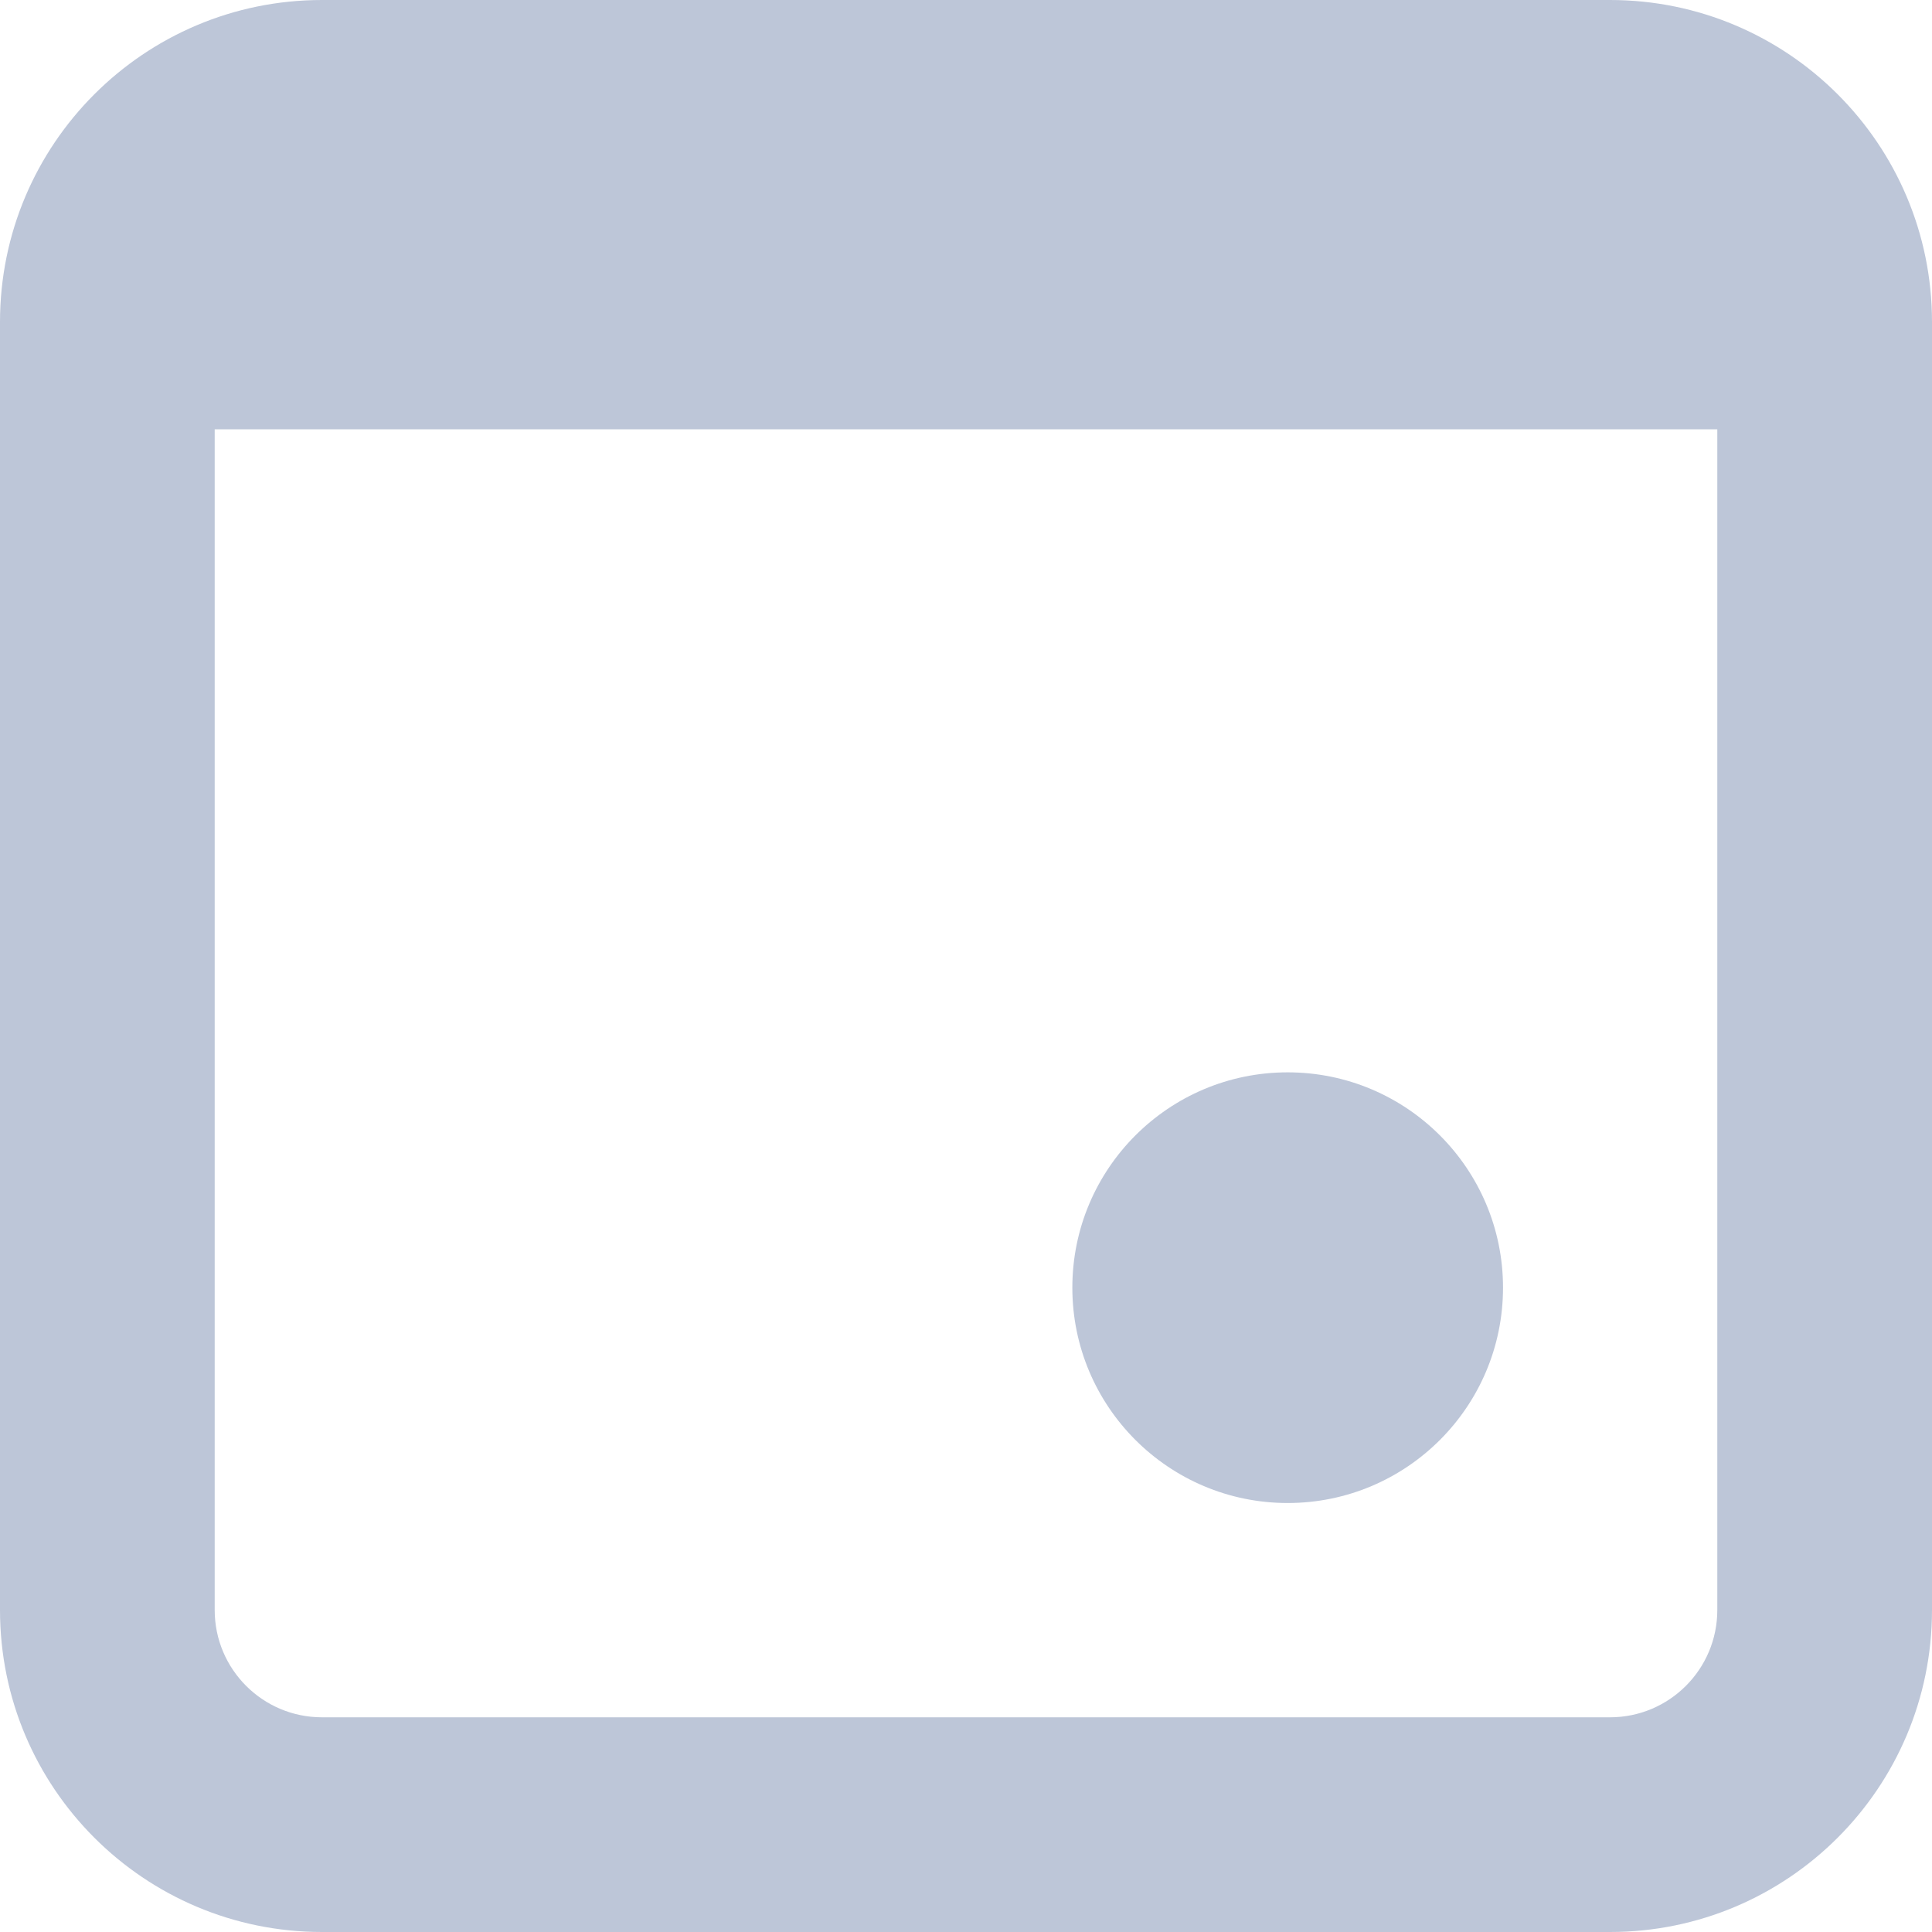
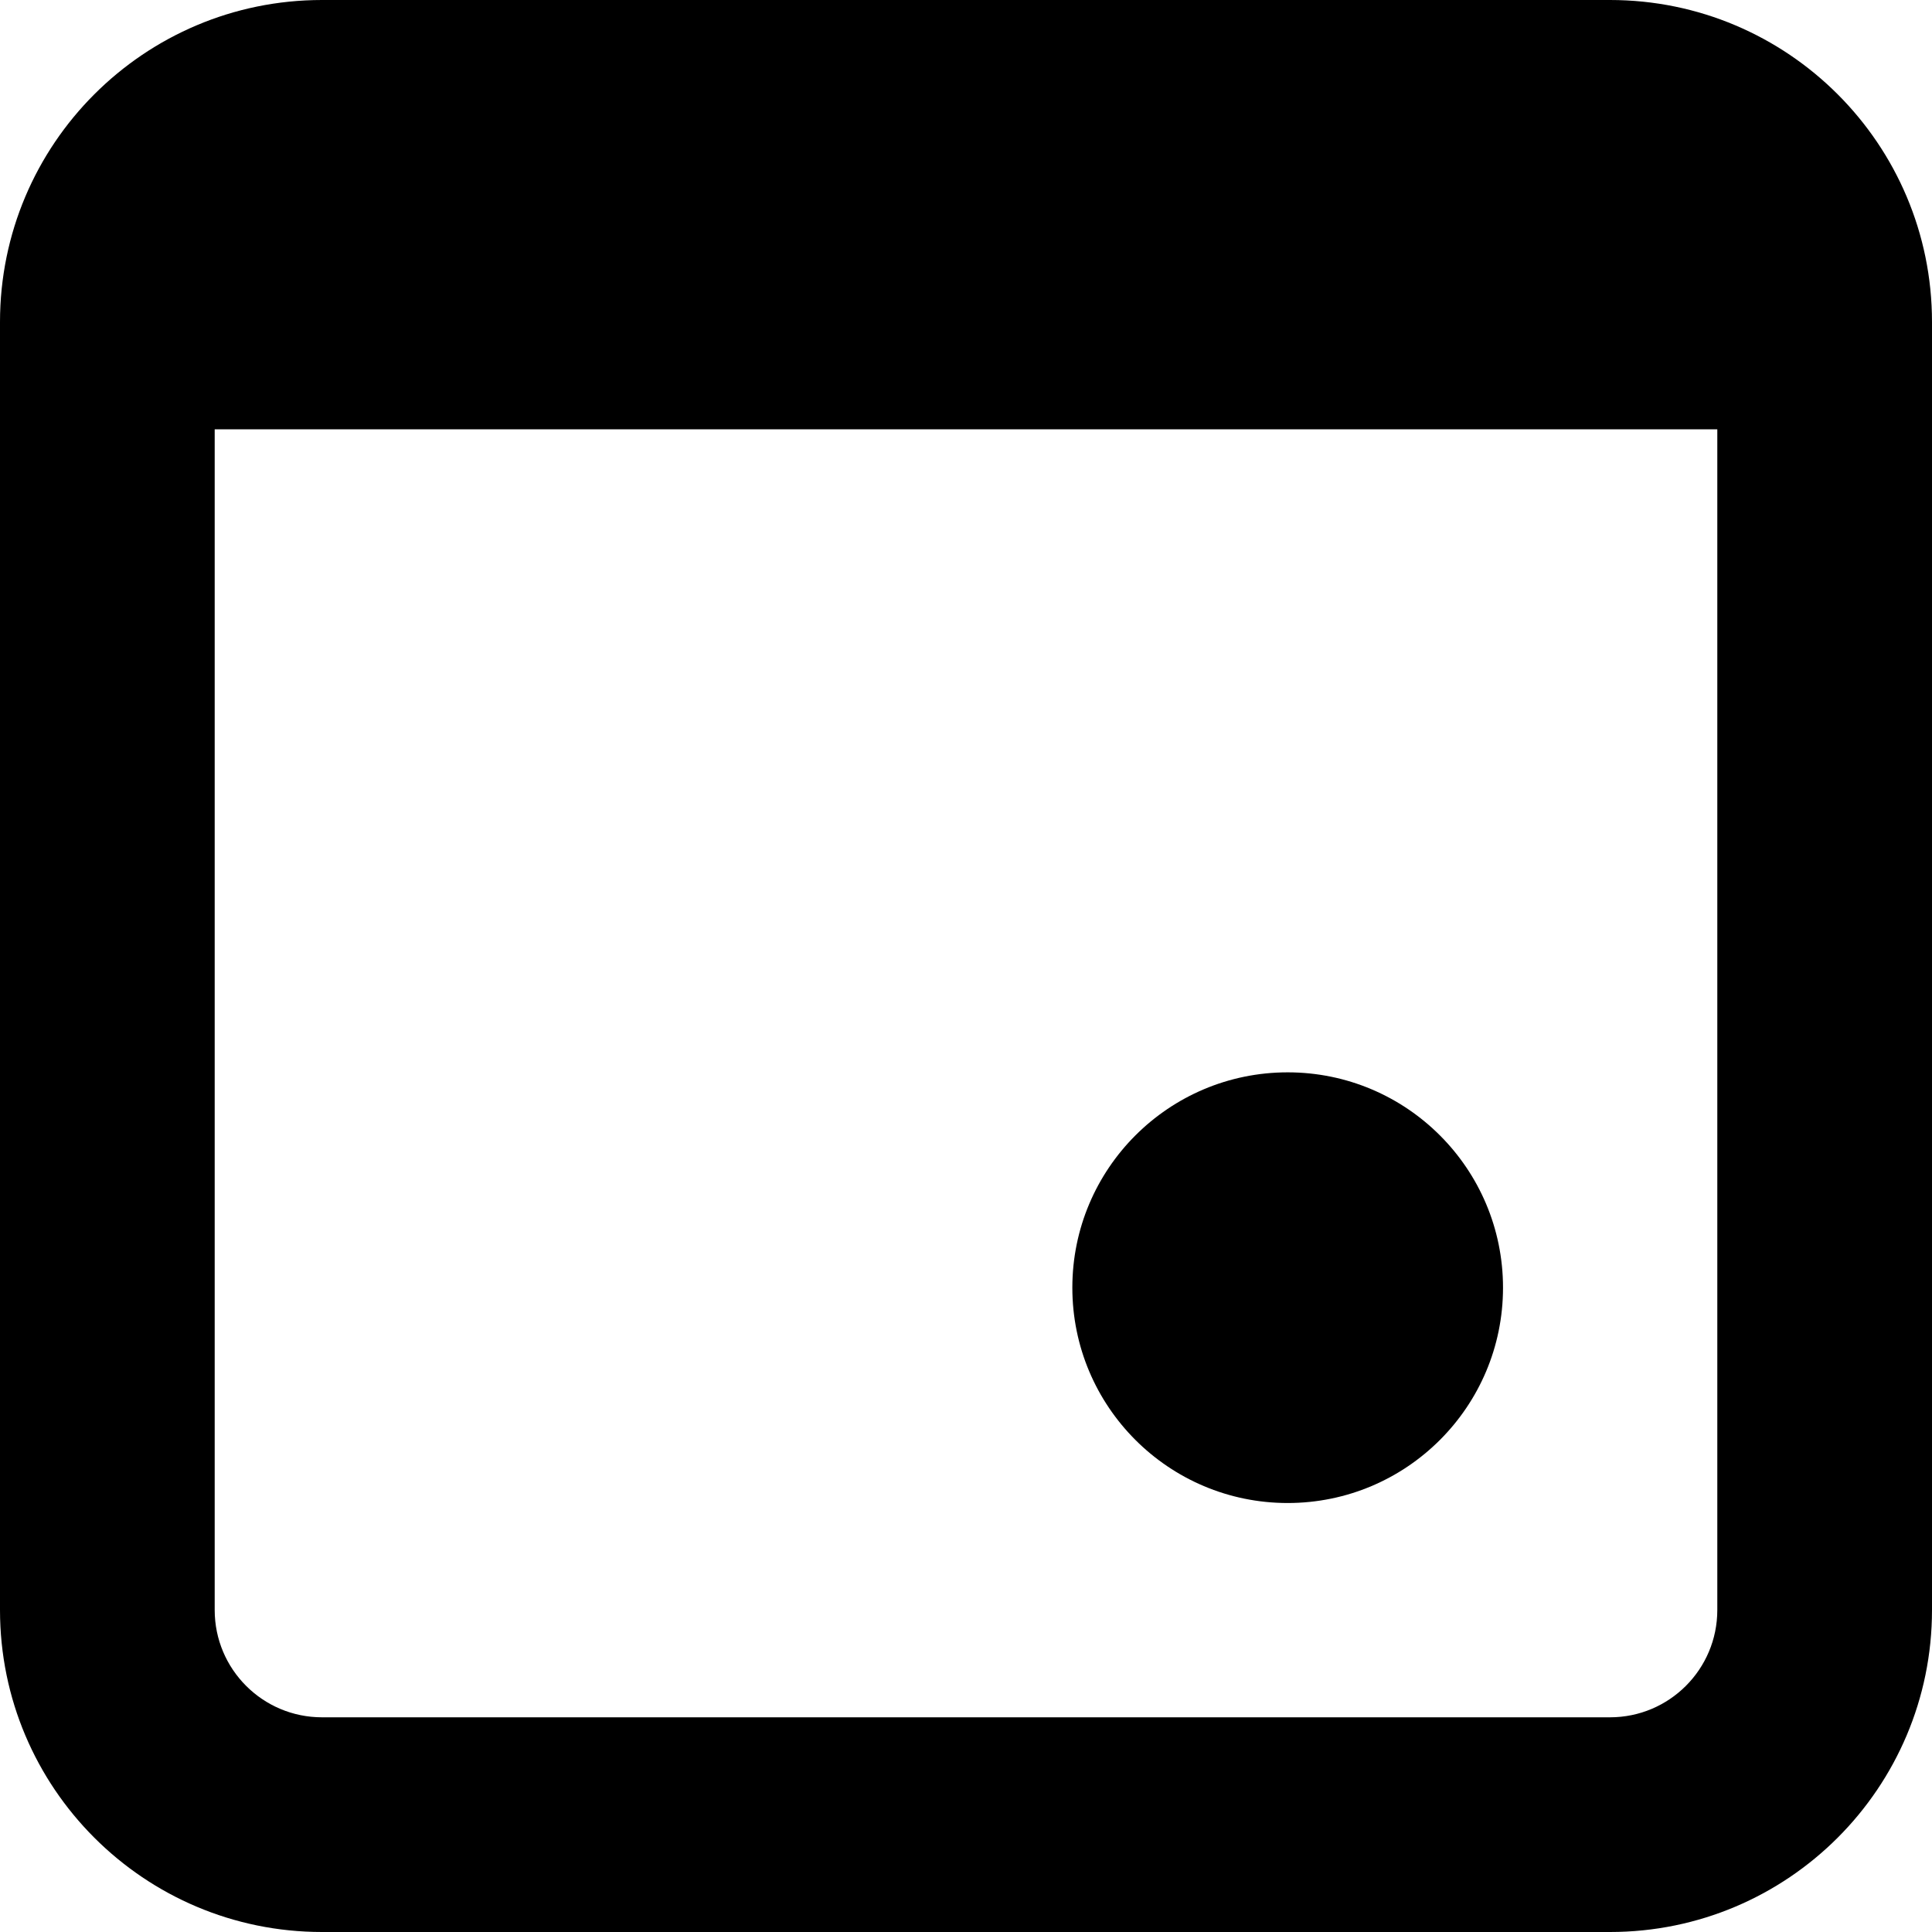
<svg xmlns="http://www.w3.org/2000/svg" viewBox="0 0 24 24">
-   <path d="M15.675,18.35A2.675,2.675,0,1,0,13,15.675,2.675,2.675,0,0,0,15.675,18.35Z" transform="translate(0.321 0.321)" fill="#bdc6d8" />
-   <path d="M7,3A4,4,0,0,0,3,7V23a4,4,0,0,0,4,4H23a4,4,0,0,0,4-4V7a4,4,0,0,0-4-4ZM5.667,23V8.333H24.333V23A1.333,1.333,0,0,1,23,24.333H7A1.333,1.333,0,0,1,5.667,23Z" transform="translate(-3 -3)" fill="#bdc6d8" fill-rule="evenodd" />
+   <path d="M15.675,18.35A2.675,2.675,0,1,0,13,15.675,2.675,2.675,0,0,0,15.675,18.35Z" transform="translate(0.321 0.321)" fill="currentColor" />
+   <path d="M7,3A4,4,0,0,0,3,7V23a4,4,0,0,0,4,4H23a4,4,0,0,0,4-4V7a4,4,0,0,0-4-4ZM5.667,23V8.333H24.333V23A1.333,1.333,0,0,1,23,24.333H7A1.333,1.333,0,0,1,5.667,23Z" transform="translate(-3 -3)" fill="currentColor" fill-rule="evenodd" />
</svg>
